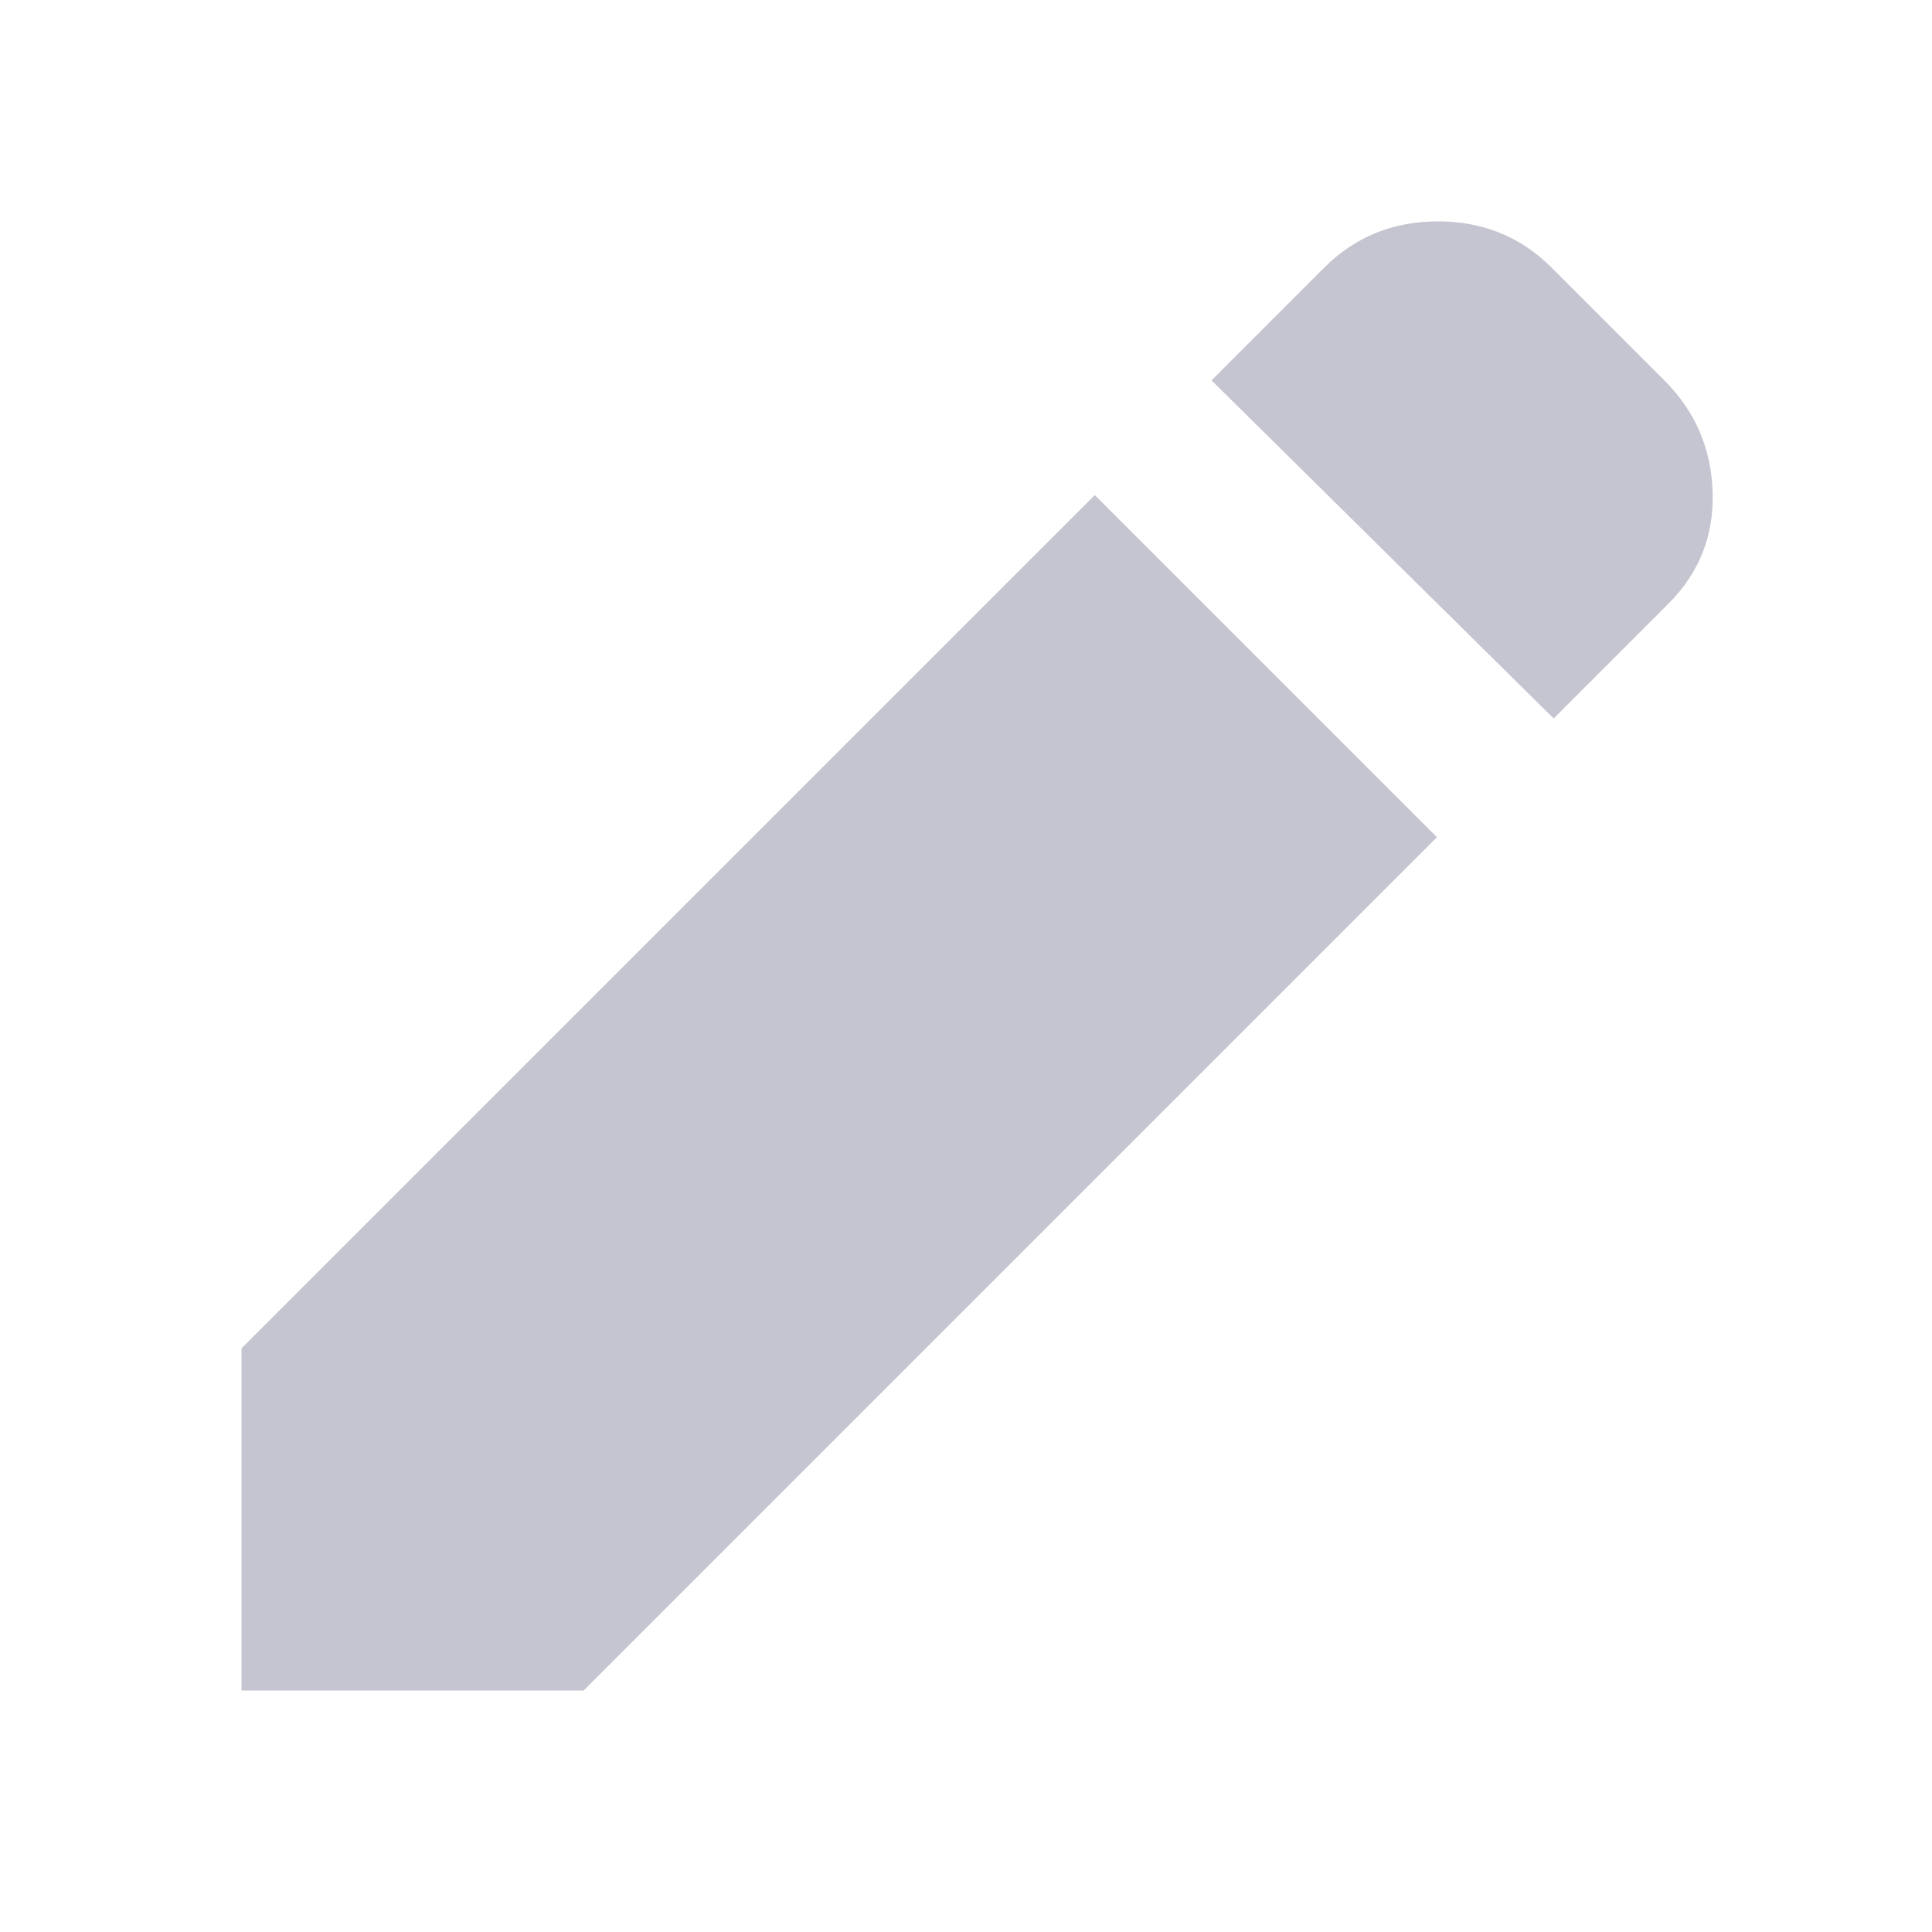
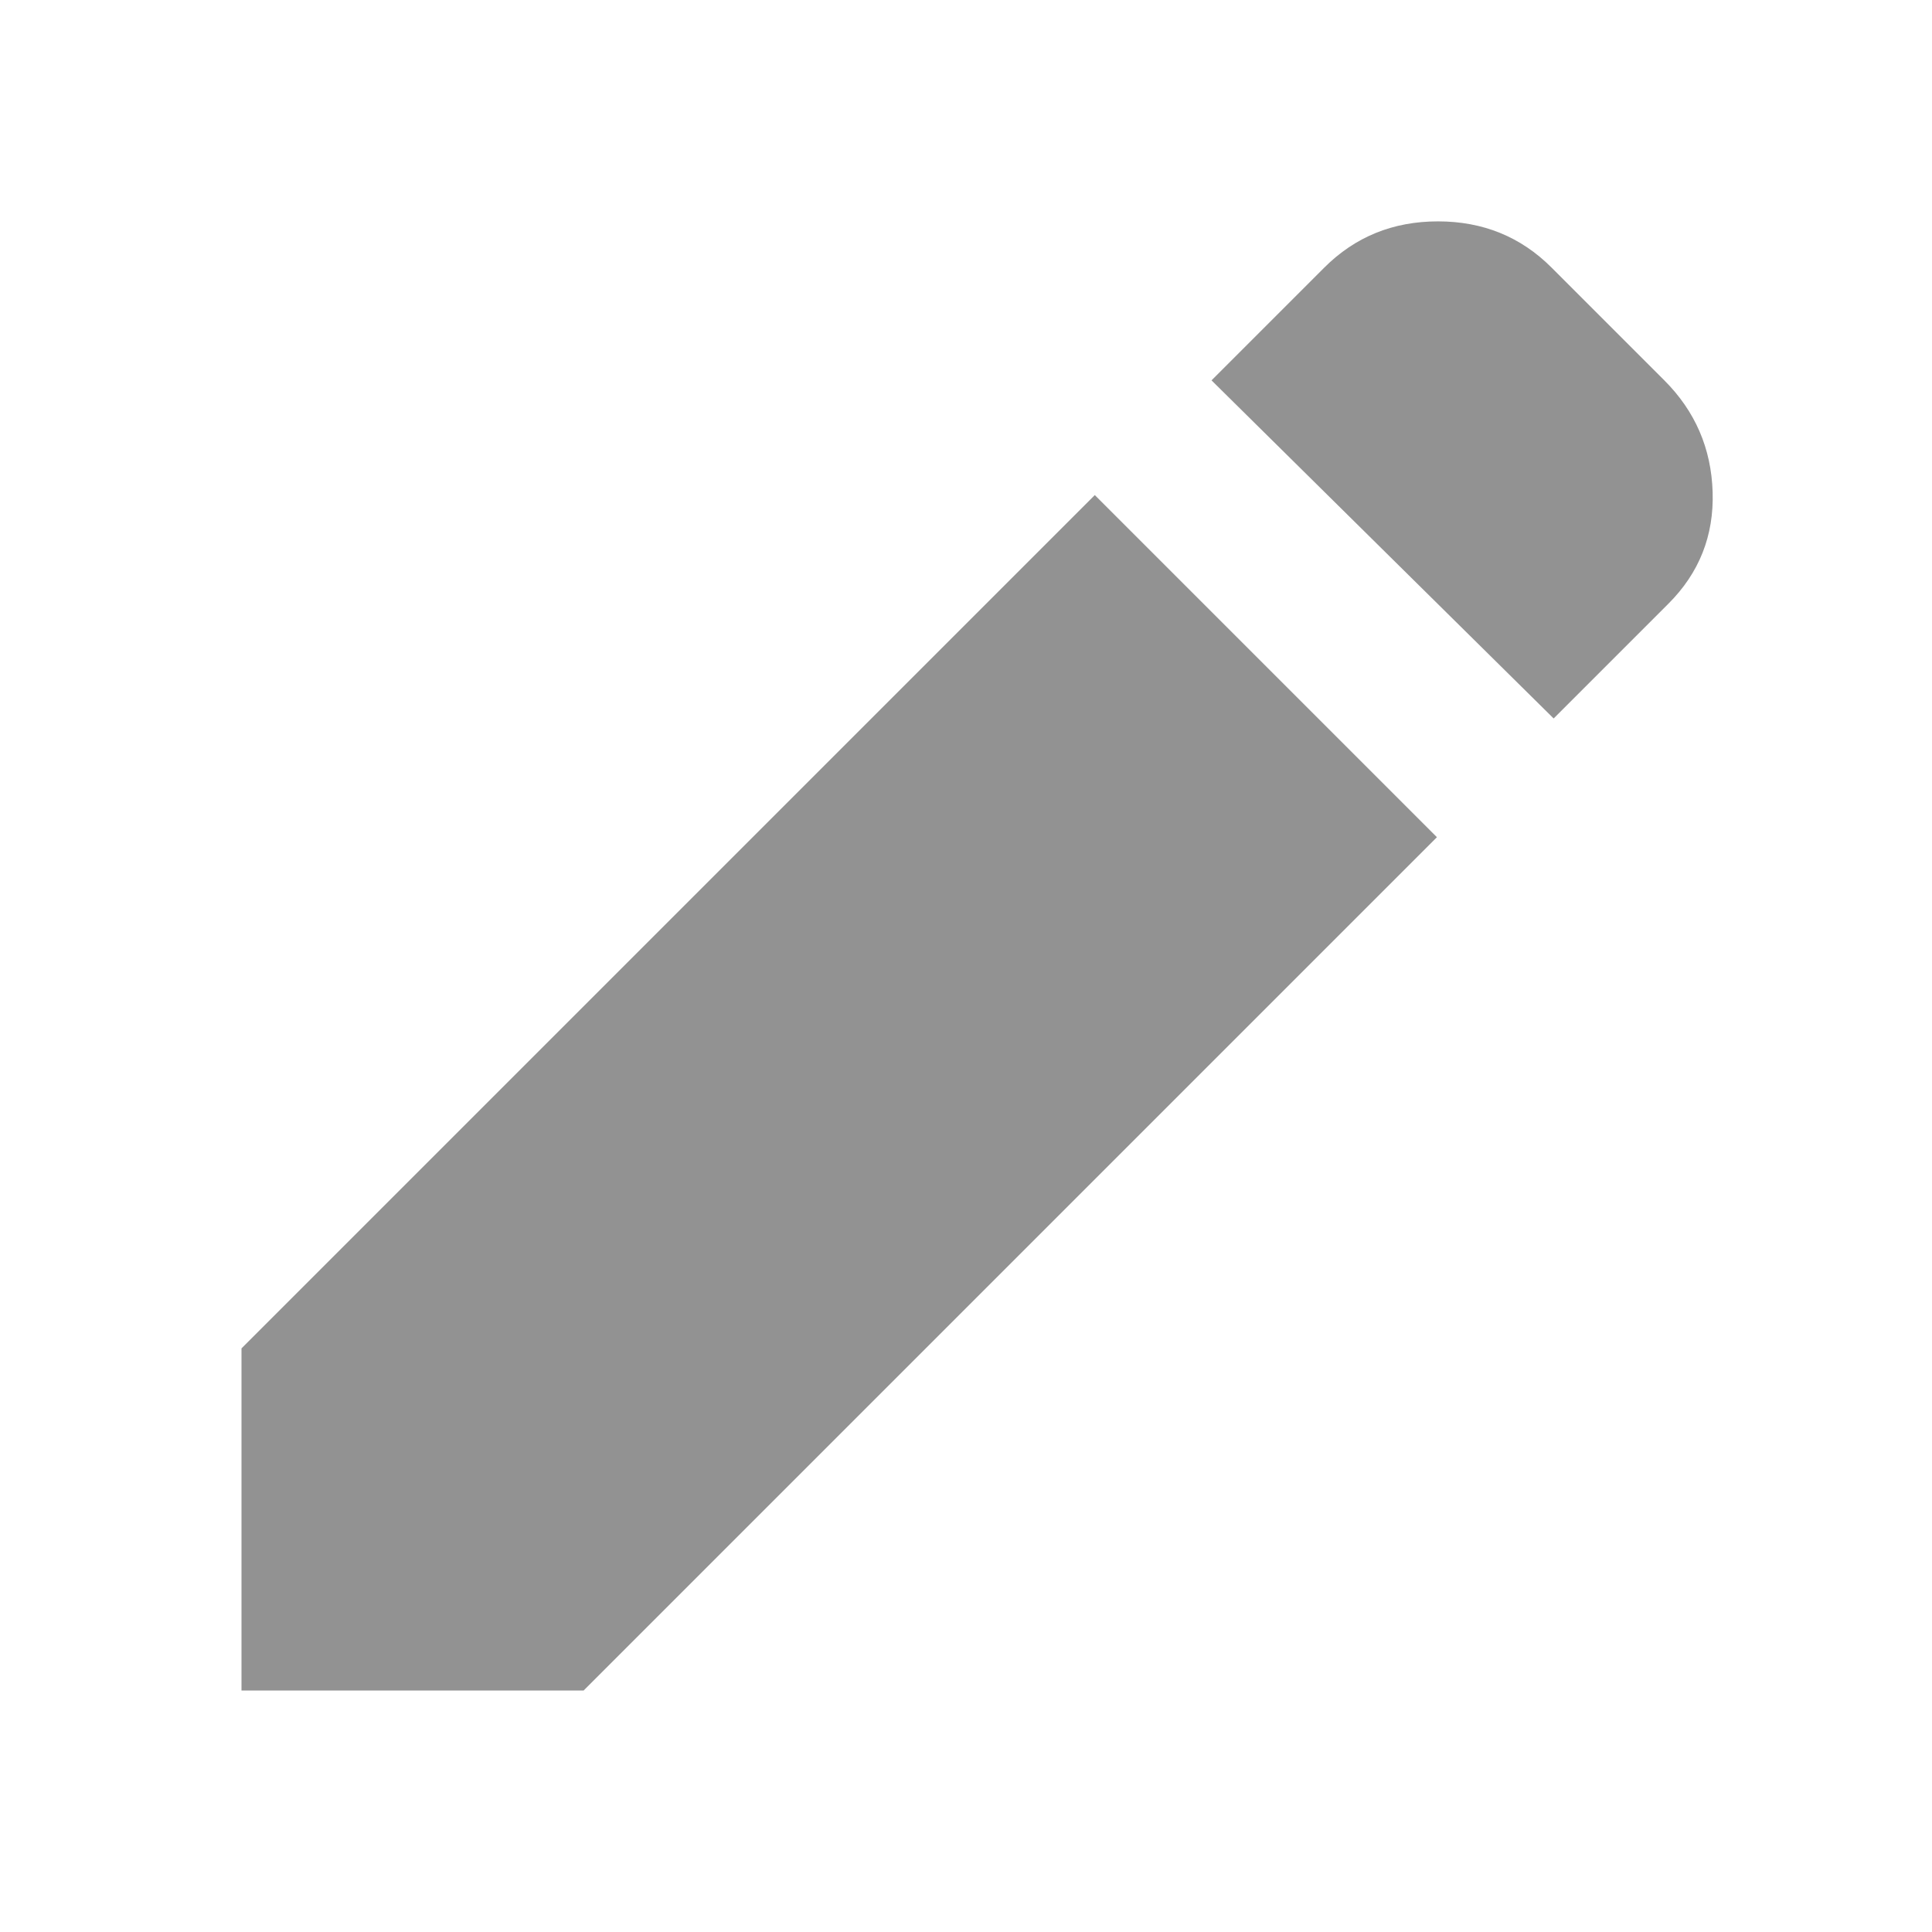
<svg xmlns="http://www.w3.org/2000/svg" width="1em" height="1em" viewBox="0 0 24 24">
-   <path fill="#C5C5D2" d="m19.3 8.925l-4.25-4.2l1.4-1.4q.575-.575 1.413-.575t1.412.575l1.4 1.4q.575.575.6 1.388t-.55 1.387L19.3 8.925ZM17.85 10.4L7.25 21H3v-4.25l10.6-10.6l4.25 4.25Z" />
+   <path fill="#929292" d="m19.3 8.925l-4.25-4.2l1.4-1.4q.575-.575 1.413-.575t1.412.575l1.4 1.4q.575.575.6 1.388t-.55 1.387L19.3 8.925ZM17.85 10.4L7.25 21H3v-4.25l10.6-10.6l4.25 4.25Z" />
</svg>
